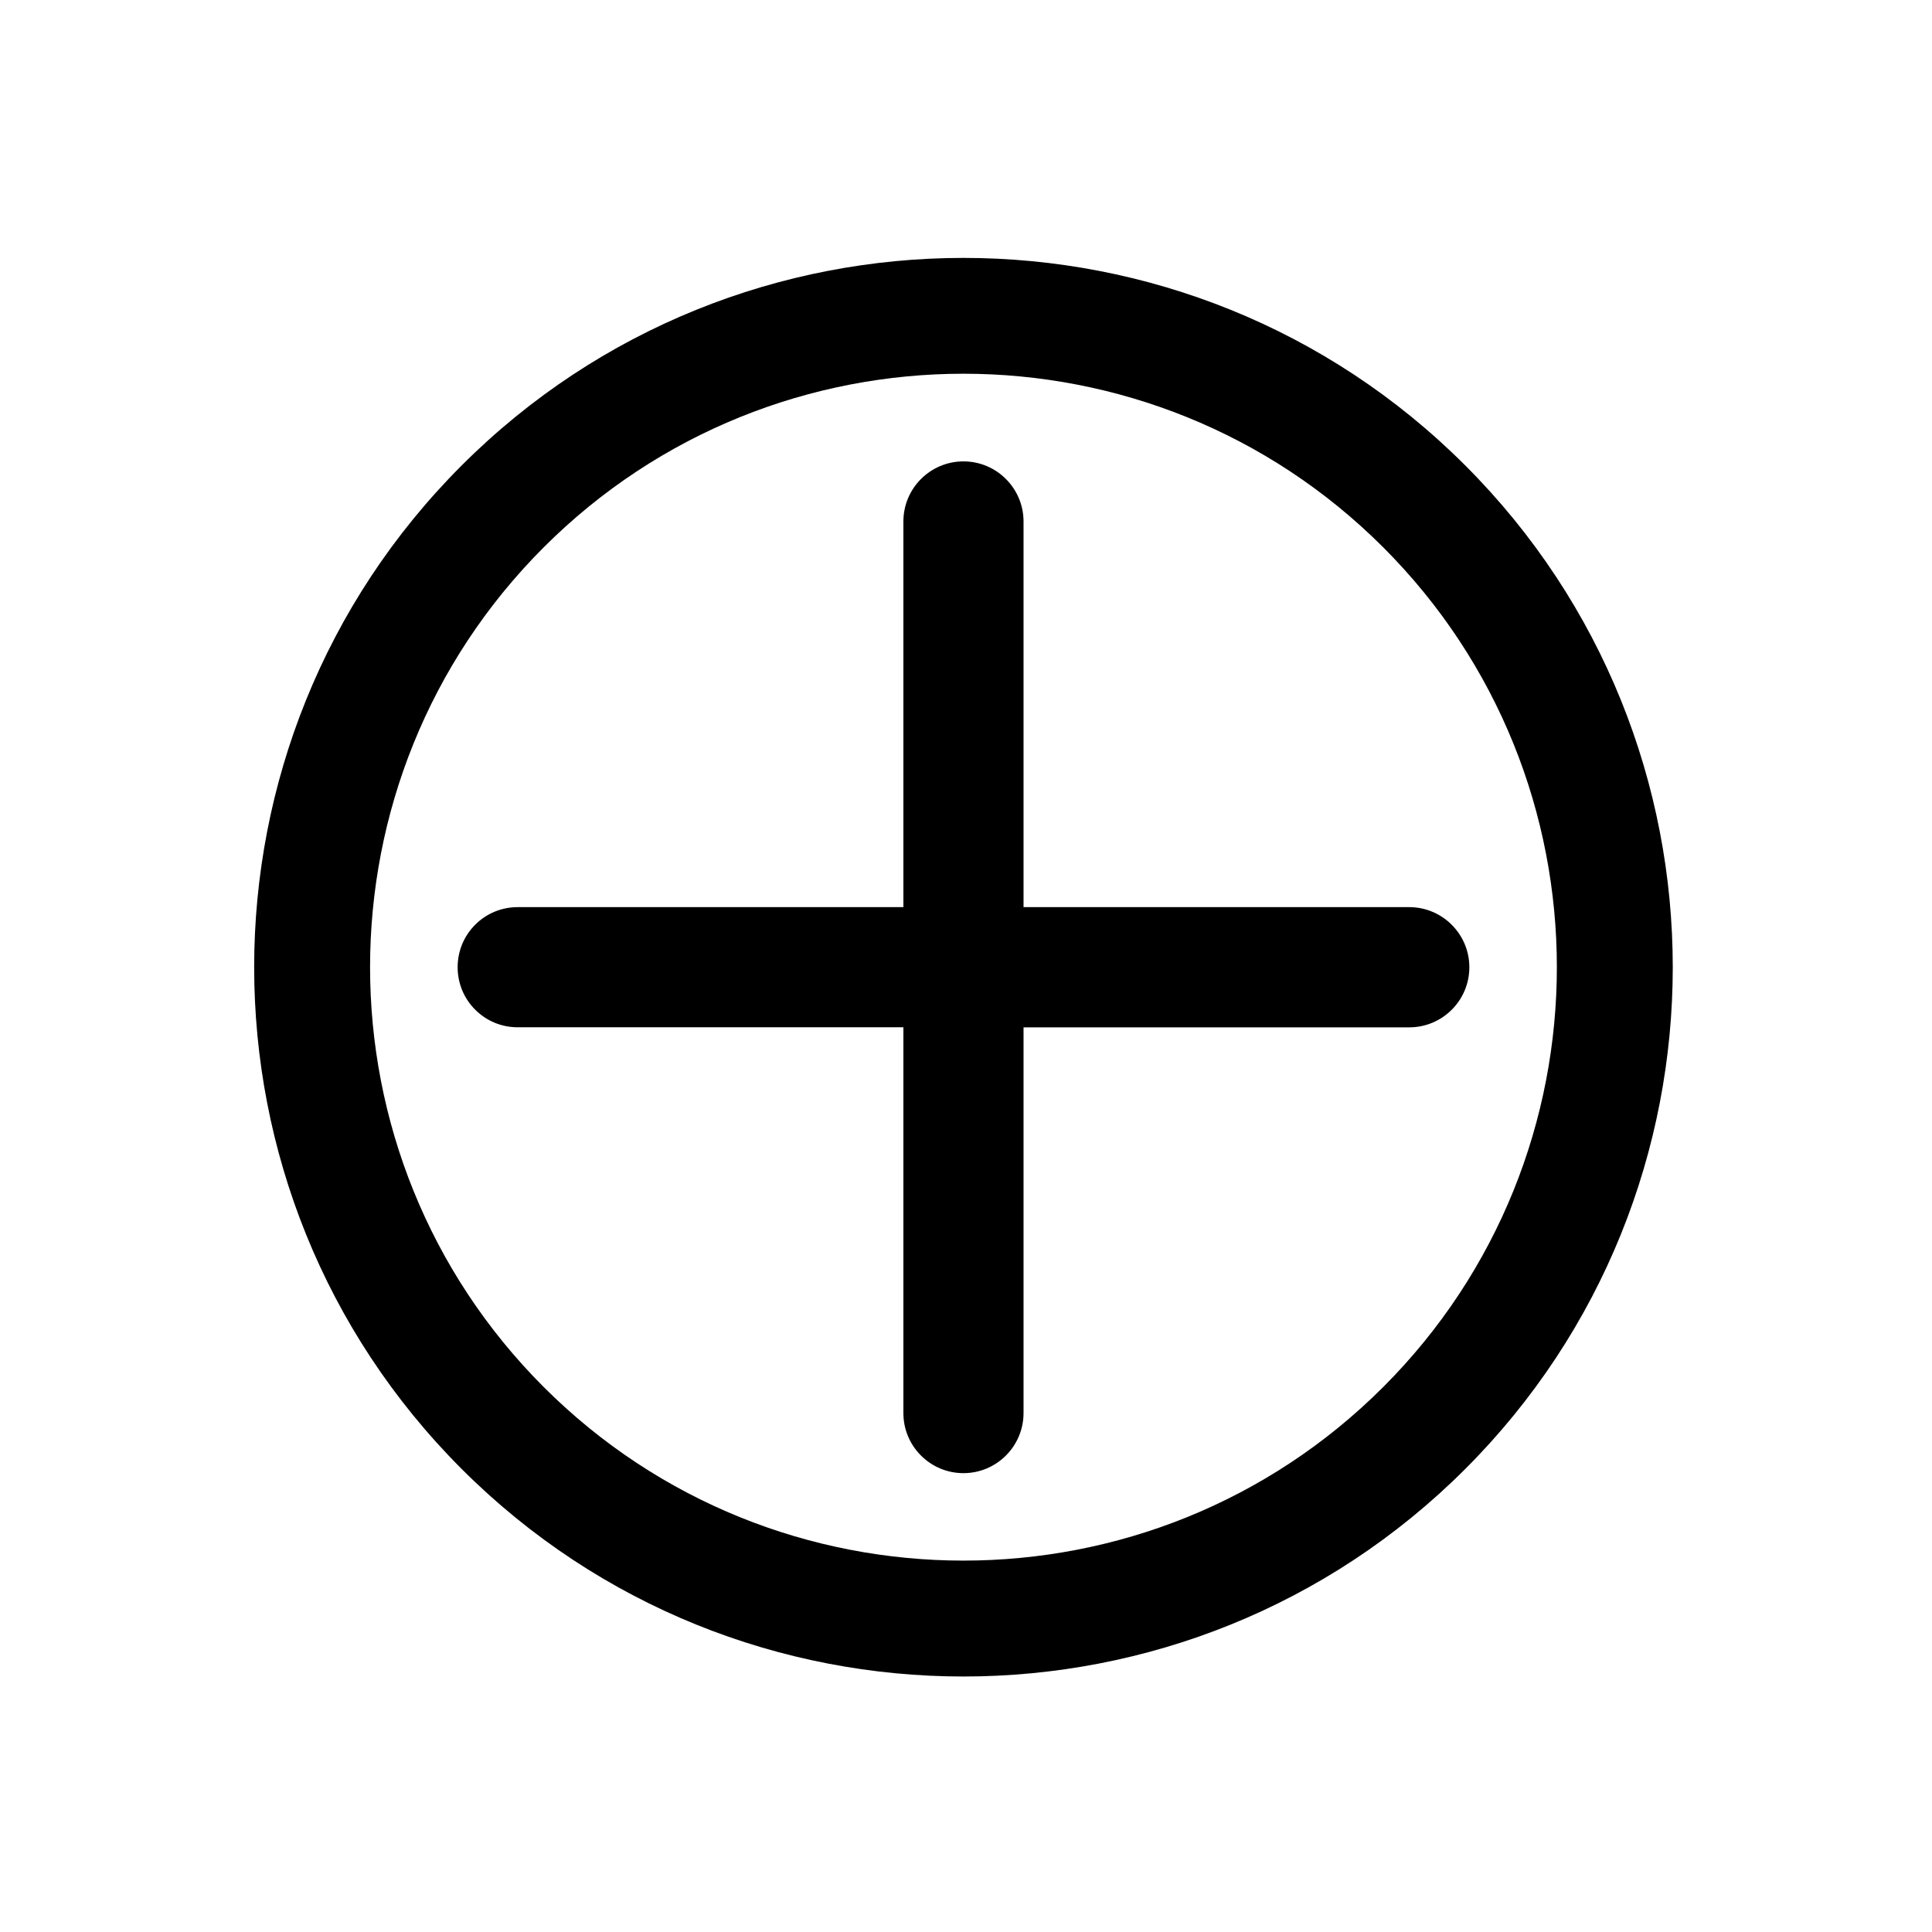
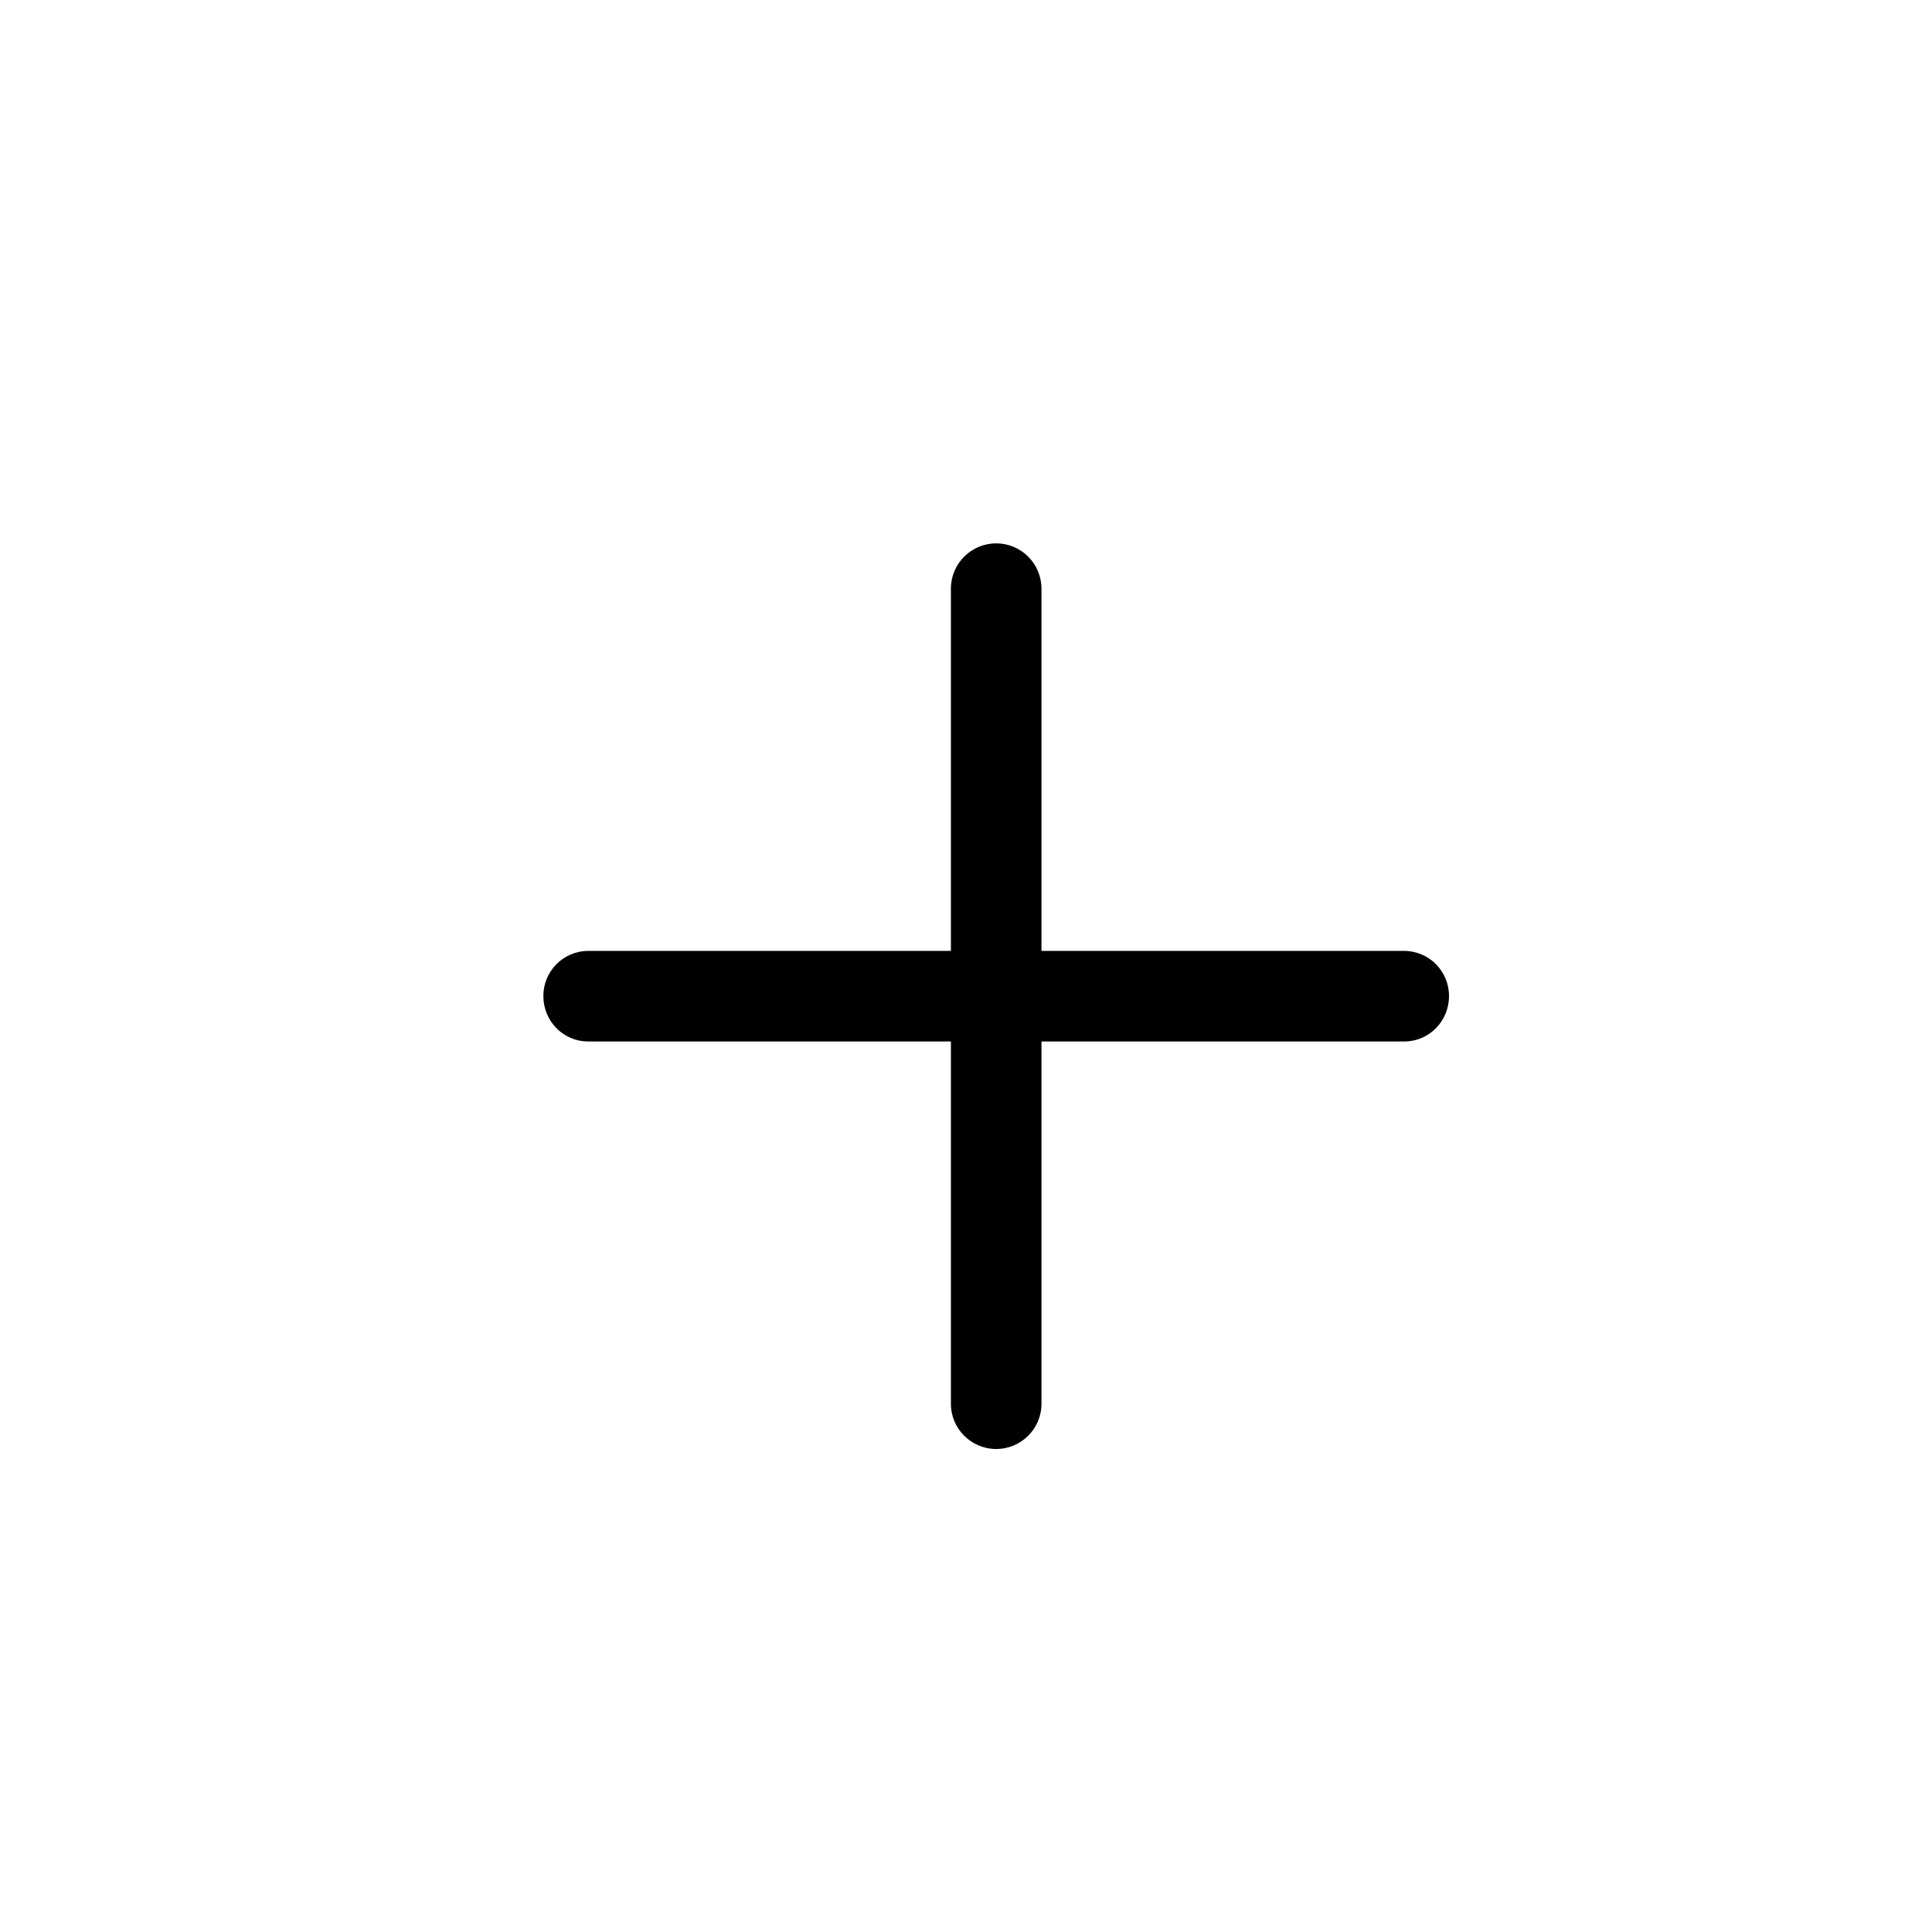
- <svg xmlns="http://www.w3.org/2000/svg" version="1.1" width="32" height="32" viewBox="0 0 32 32">
-   <path d="M24.337 16.020c-0-0.548-0.447-0.995-0.995-0.995l-6.389-0-0-6.388c0-0.548-0.446-0.995-0.995-0.995s-0.995 0.446-0.995 0.995l0 6.388-6.388-0c-0.266 0-0.516 0.103-0.704 0.291s-0.291 0.438-0.291 0.704 0.103 0.516 0.291 0.704c0.188 0.188 0.438 0.291 0.704 0.291l6.388 0 0 6.389c0 0.266 0.103 0.516 0.291 0.704s0.438 0.292 0.704 0.292c0.548 0 0.995-0.446 0.995-0.995l-0-6.389 6.389 0c0.549 0 0.995-0.446 0.995-0.995z" />
-   <path d="M24.269 7.709c-4.583-4.583-12.039-4.583-16.622 0s-4.583 12.039 0 16.622c4.583 4.583 12.039 4.583 16.622 0s4.583-12.039 0-16.622zM9.005 22.973c-3.834-3.834-3.834-10.072 0-13.907s10.072-3.834 13.906 0 3.834 10.073 0 13.907c-3.834 3.834-10.072 3.834-13.906 0z" />
+ <svg xmlns="http://www.w3.org/2000/svg" width="32" height="32" viewBox="0 0 32 32">
+   <path d="M17.25 15.75v-6a.75.75 0 1 0-1.5 0v6H9.74a.745.745 0 0 0-.74.75c0 .414.331.75.74.75h6.01v6a.75.75 0 1 0 1.5 0v-6h6.01c.409 0 .74-.336.74-.75a.745.745 0 0 0-.74-.75h-6.01z" fill-rule="nonzero" />
</svg>
